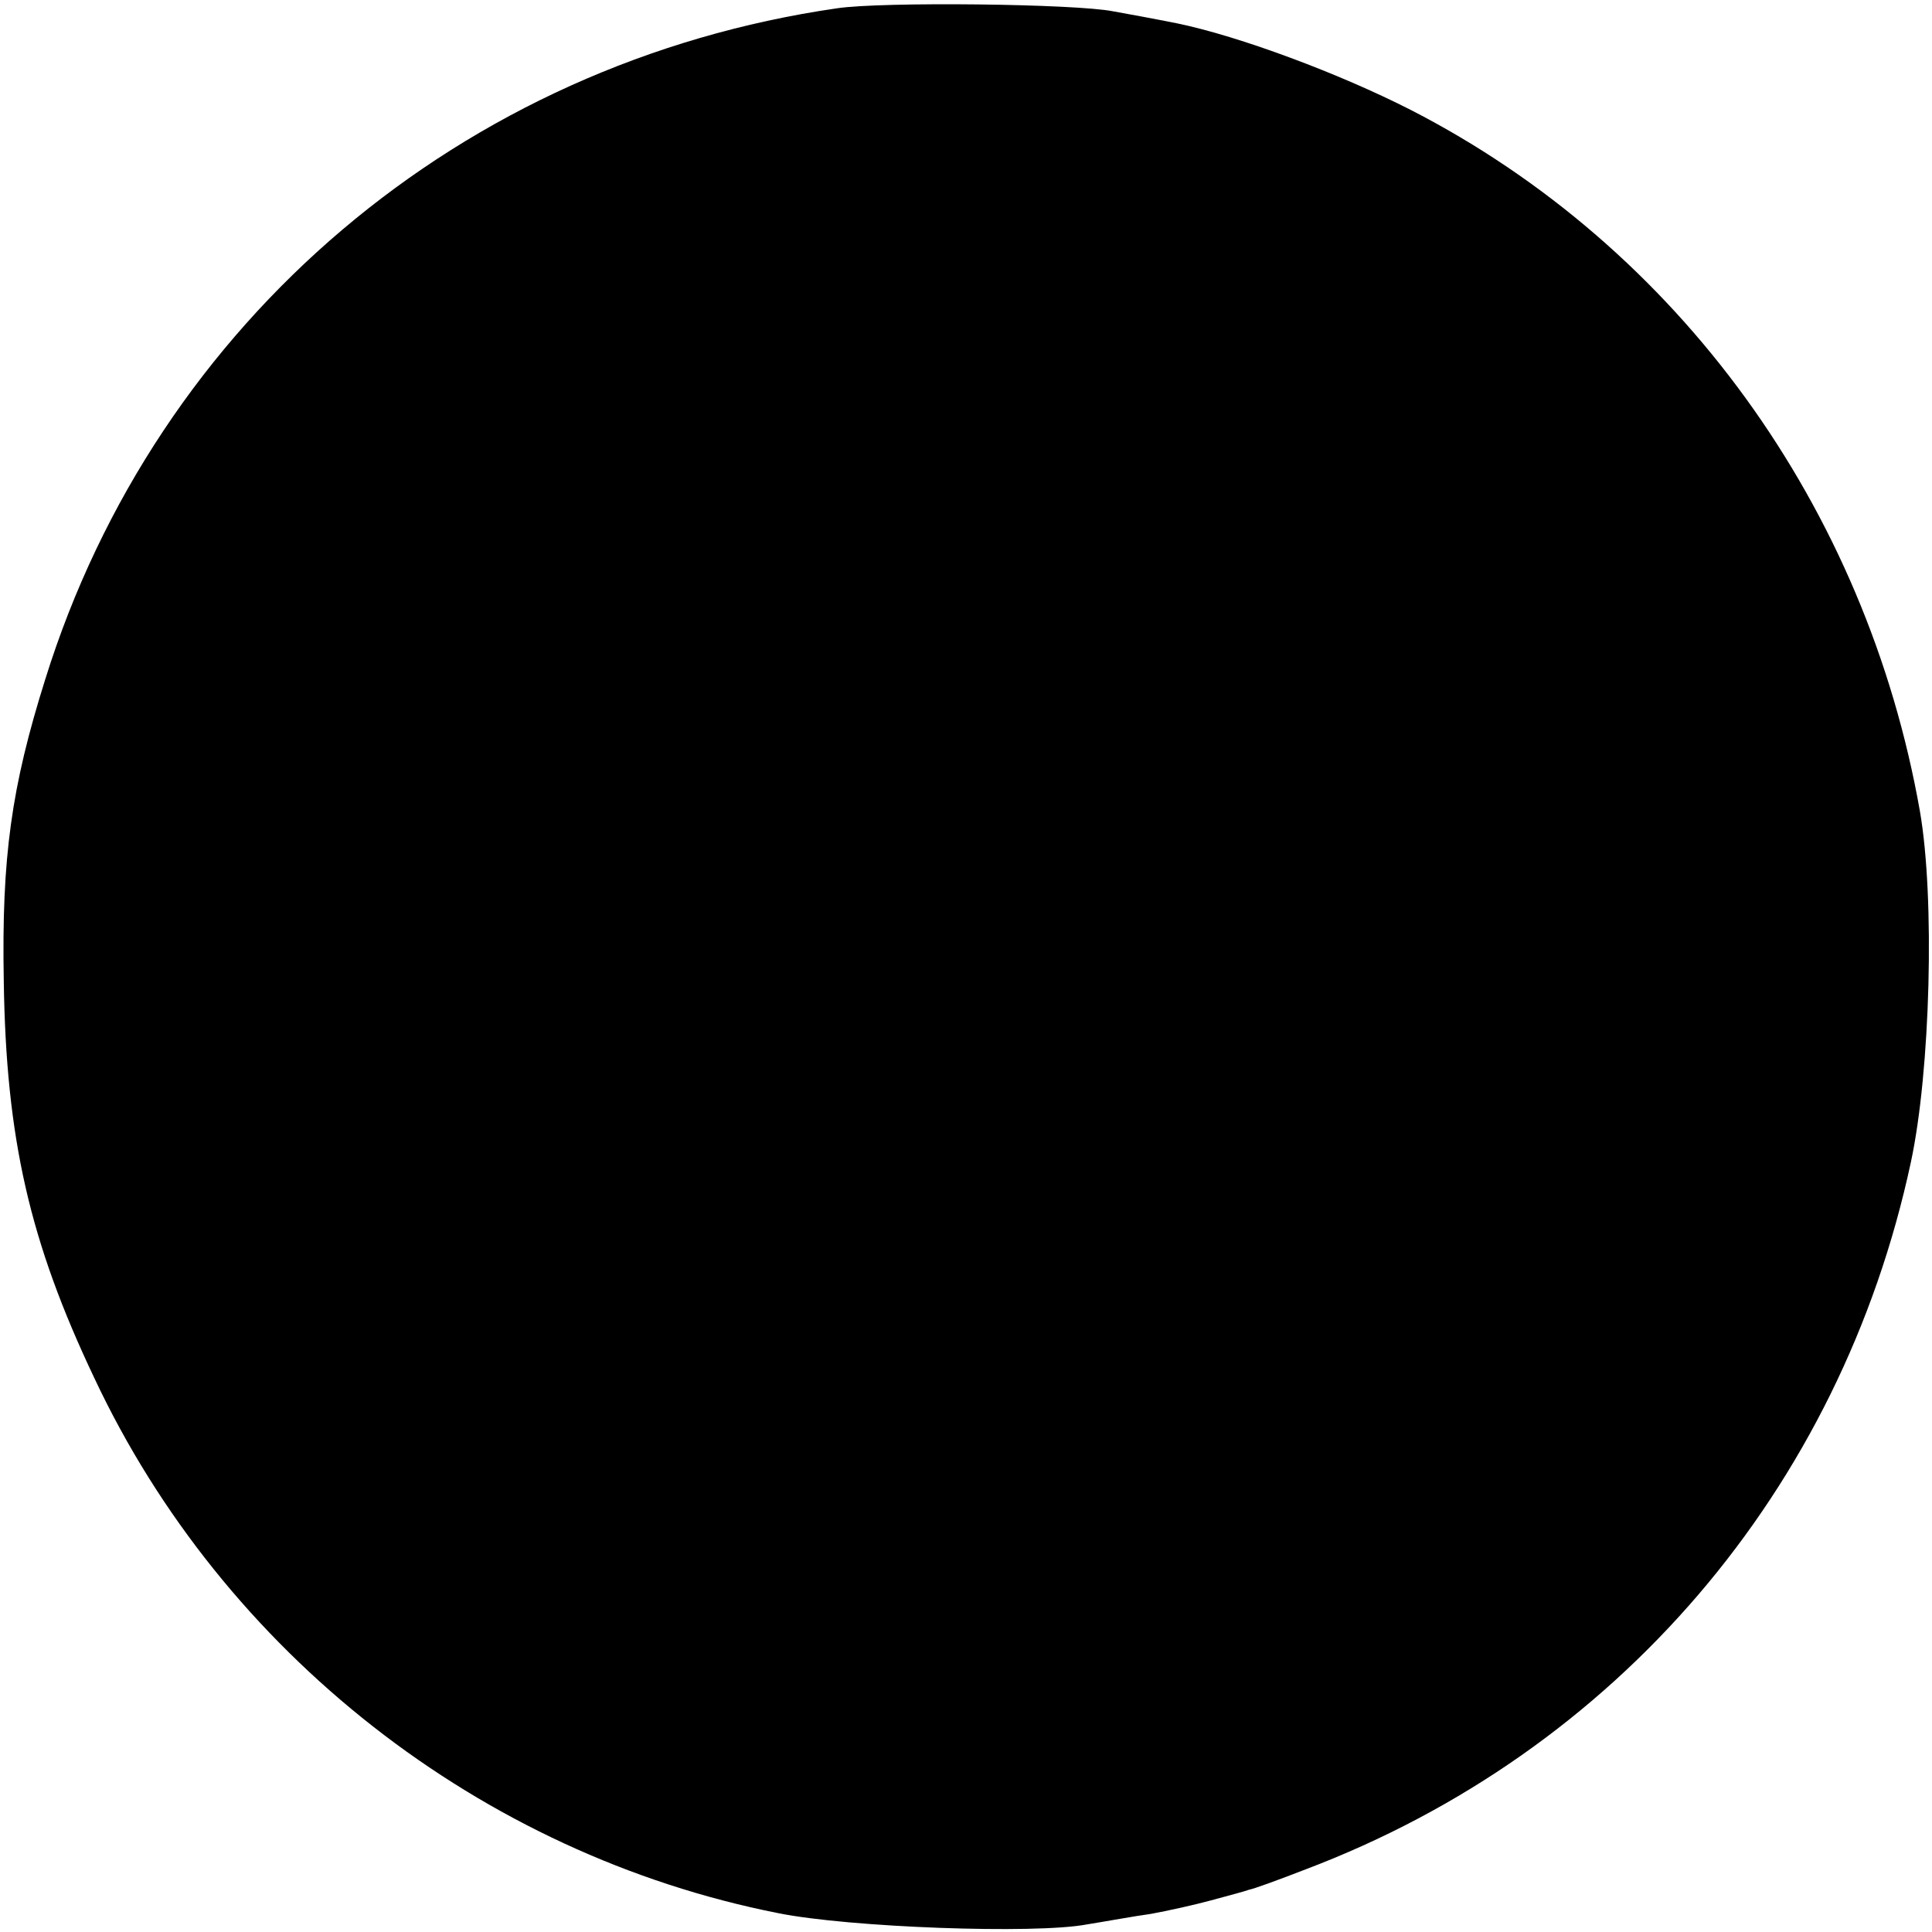
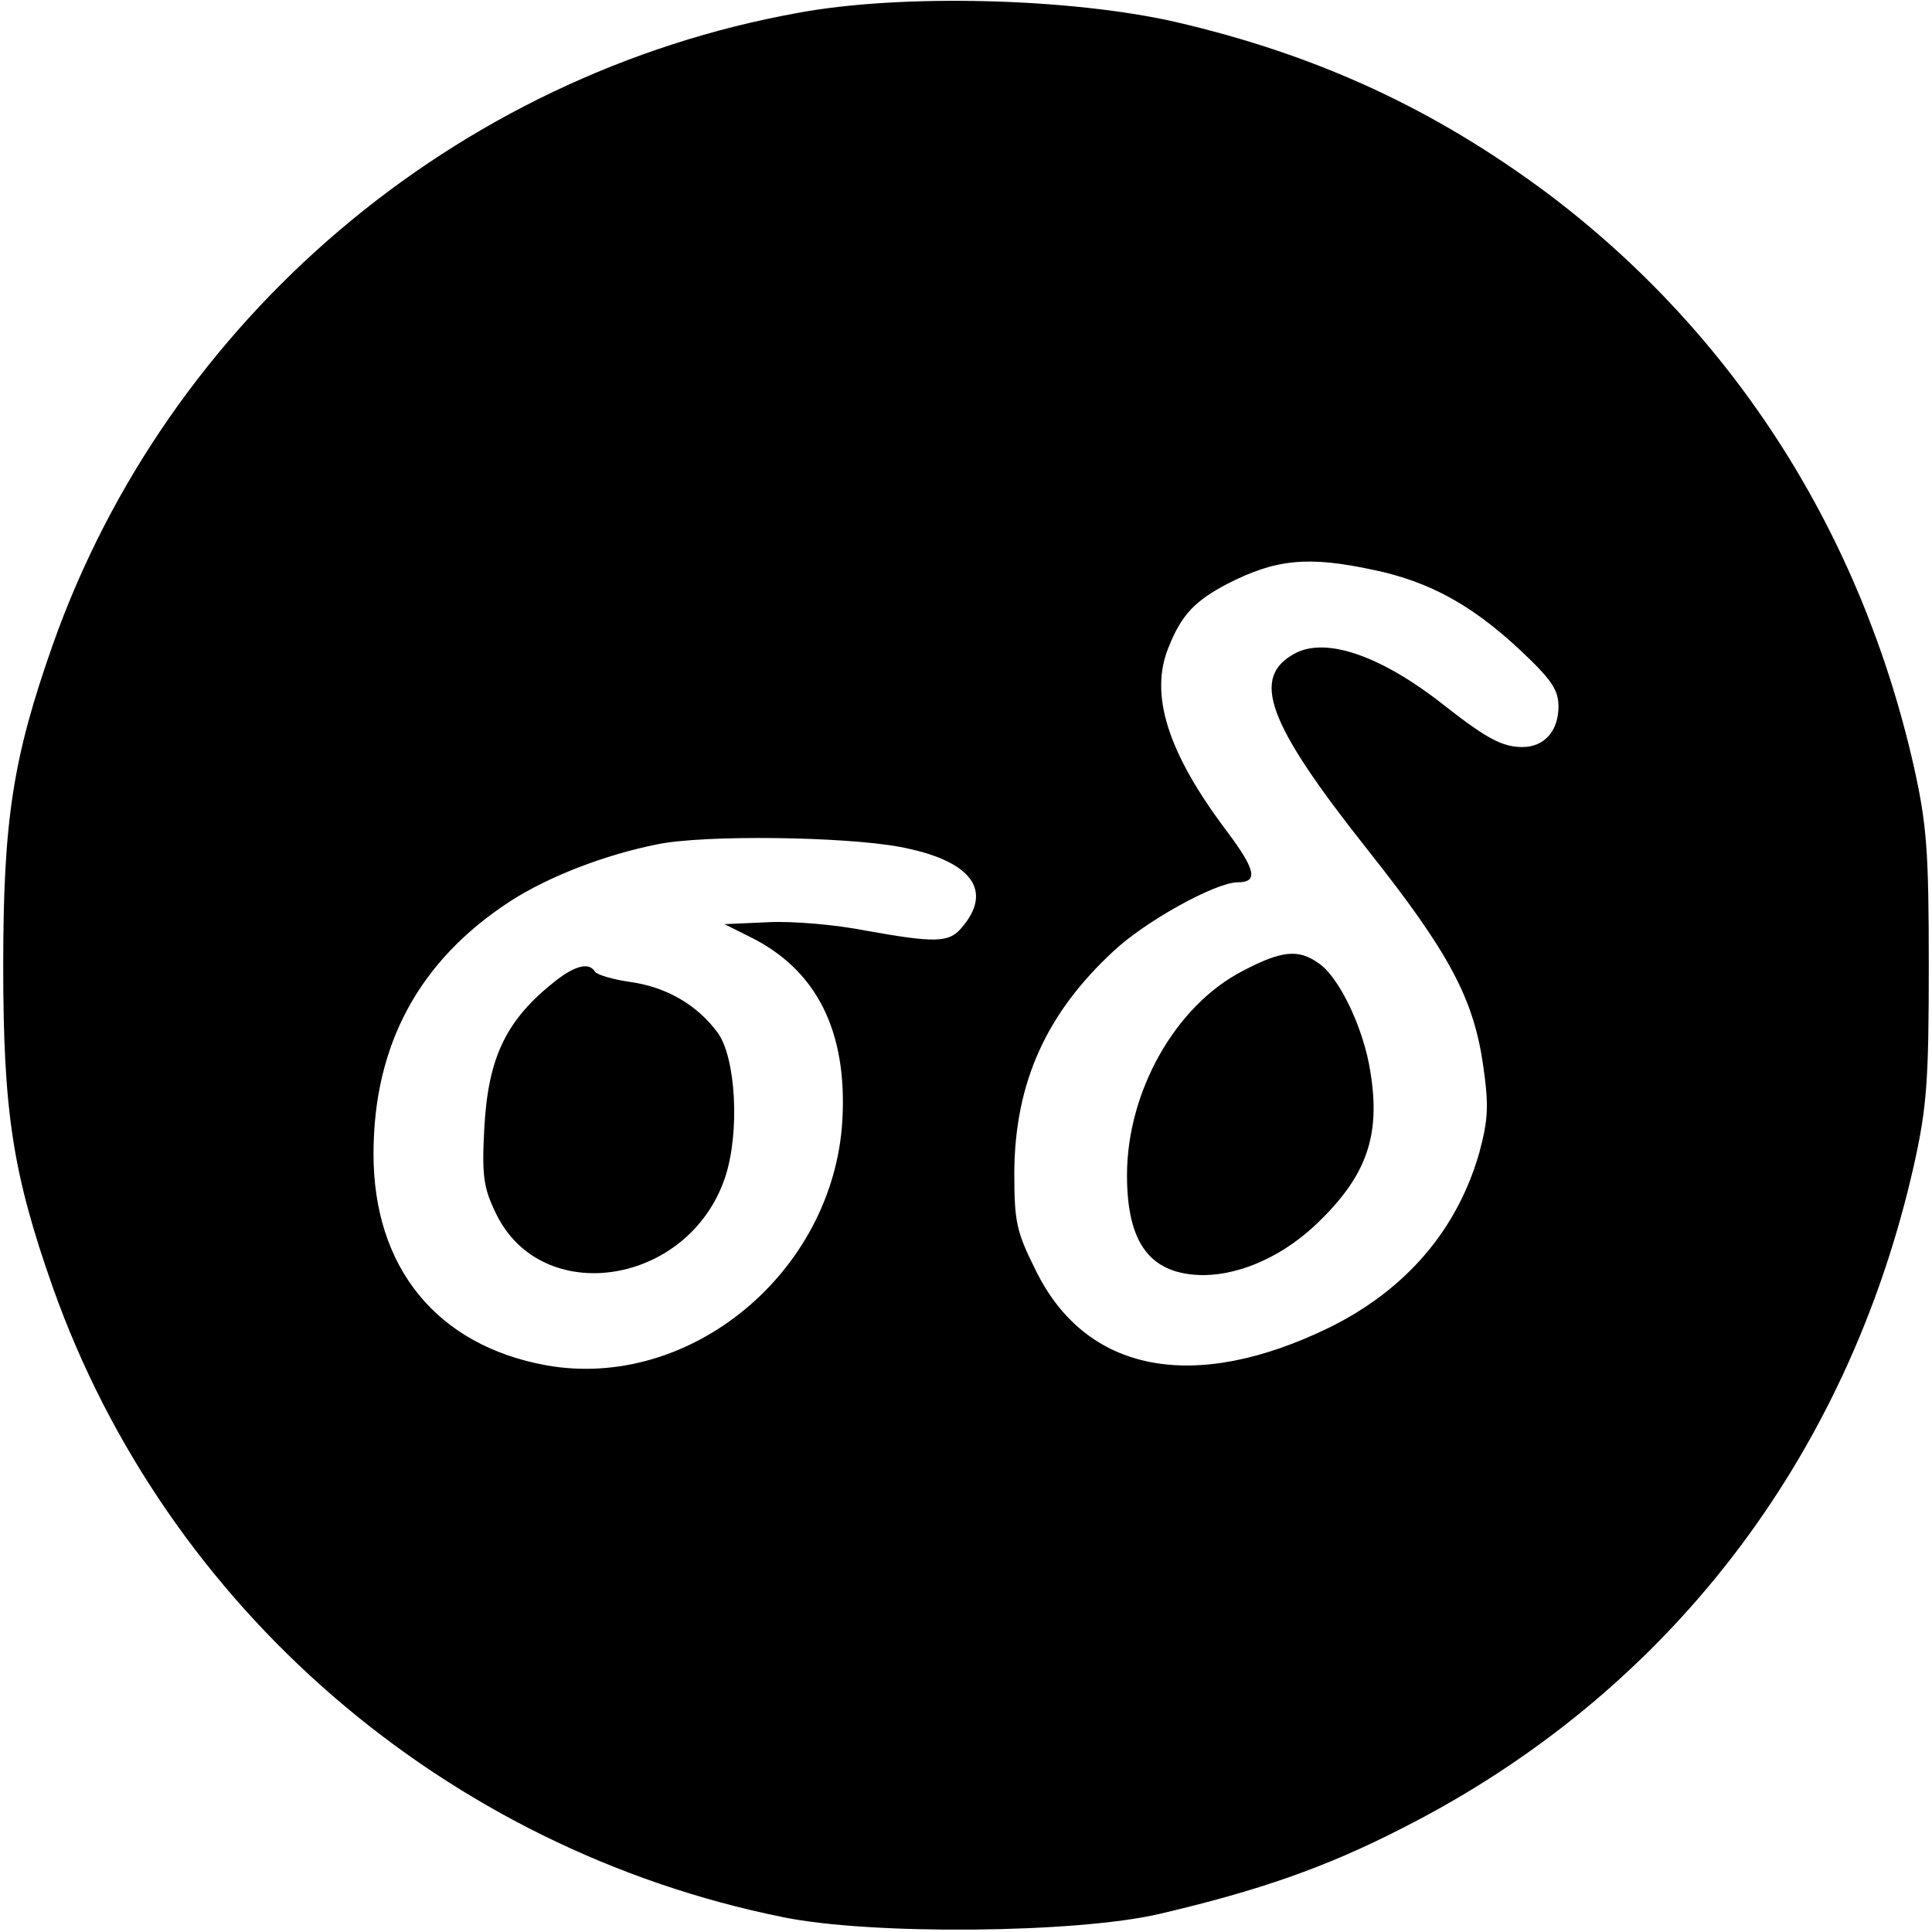
- <svg xmlns="http://www.w3.org/2000/svg" version="1.0" width="256pt" height="256pt" viewBox="0 0 256 256" preserveAspectRatio="xMidYMid meet">
-   <g transform="translate(0,256) scale(0.1,-0.1)" fill="#000000" stroke="none">
-     <path d="M1109 2549 c-497 -72 -901 -414 -1049 -889 -45 -143 -58 -236 -55 -400 3 -208 34 -345 120 -526 171 -364 512 -631 906 -709 94 -19 340 -28 409 -15 25 4 63 11 85 14 22 4 58 12 80 18 22 6 45 12 50 14 6 1 39 13 75 27 412 156 709 503 802 937 26 121 32 350 12 465 -71 403 -320 747 -674 929 -96 49 -228 98 -310 115 -30 6 -68 13 -85 16 -50 10 -306 13 -366 4z" />
+ <svg xmlns="http://www.w3.org/2000/svg" version="1.0" width="300pt" height="300pt" viewBox="0 0 300 300" preserveAspectRatio="xMidYMid meet">
+   <g transform="translate(0,300) scale(0.1,-0.1)" fill="#000000" stroke="none">
+     <path d="M1239 2980 c-532 -96 -978 -475 -1157 -981 -62 -176 -77 -272 -77 -499 0 -227 15 -323 77 -499 176 -497 609 -872 1134 -978 137 -28 455 -25 584 5 154 36 258 72 377 133 411 208 692 573 795 1030 20 90 23 131 23 309 0 178 -3 219 -23 309 -82 363 -279 672 -568 890 -177 132 -359 216 -579 267 -163 37 -425 44 -586 14z m894 -865 c86 -18 152 -54 227 -124 49 -46 60 -62 60 -88 0 -38 -22 -63 -56 -63 -31 0 -55 13 -118 62 -99 79 -185 109 -234 84 -71 -37 -45 -108 112 -306 126 -159 164 -230 179 -334 9 -63 8 -84 -6 -136 -34 -119 -113 -212 -232 -271 -211 -103 -379 -71 -457 89 -30 60 -33 75 -33 152 1 138 49 246 154 343 50 47 159 107 193 107 32 0 28 19 -16 78 -93 123 -122 214 -91 288 20 50 41 71 90 97 76 39 126 44 228 22z m-736 -430 c112 -21 147 -68 95 -127 -19 -22 -42 -22 -148 -3 -45 9 -113 15 -151 13 l-68 -3 40 -20 c103 -51 151 -146 143 -285 -14 -236 -237 -420 -460 -380 -170 31 -268 152 -268 328 0 170 71 301 213 393 59 38 147 72 228 88 73 15 290 12 376 -4z" />
+     <path d="M1929 1492 c-104 -54 -179 -187 -179 -317 0 -107 37 -155 120 -155 59 1 125 31 178 83 74 72 96 134 80 232 -10 67 -48 147 -80 169 -32 23 -58 20 -119 -12z" />
+     <path d="M864 1478 c-78 -61 -106 -119 -112 -230 -4 -74 -1 -93 18 -132 71 -148 300 -112 356 56 23 69 17 186 -12 225 -32 43 -79 70 -134 78 -28 4 -52 11 -56 16 -9 15 -30 10 -60 -13z" />
  </g>
</svg>
